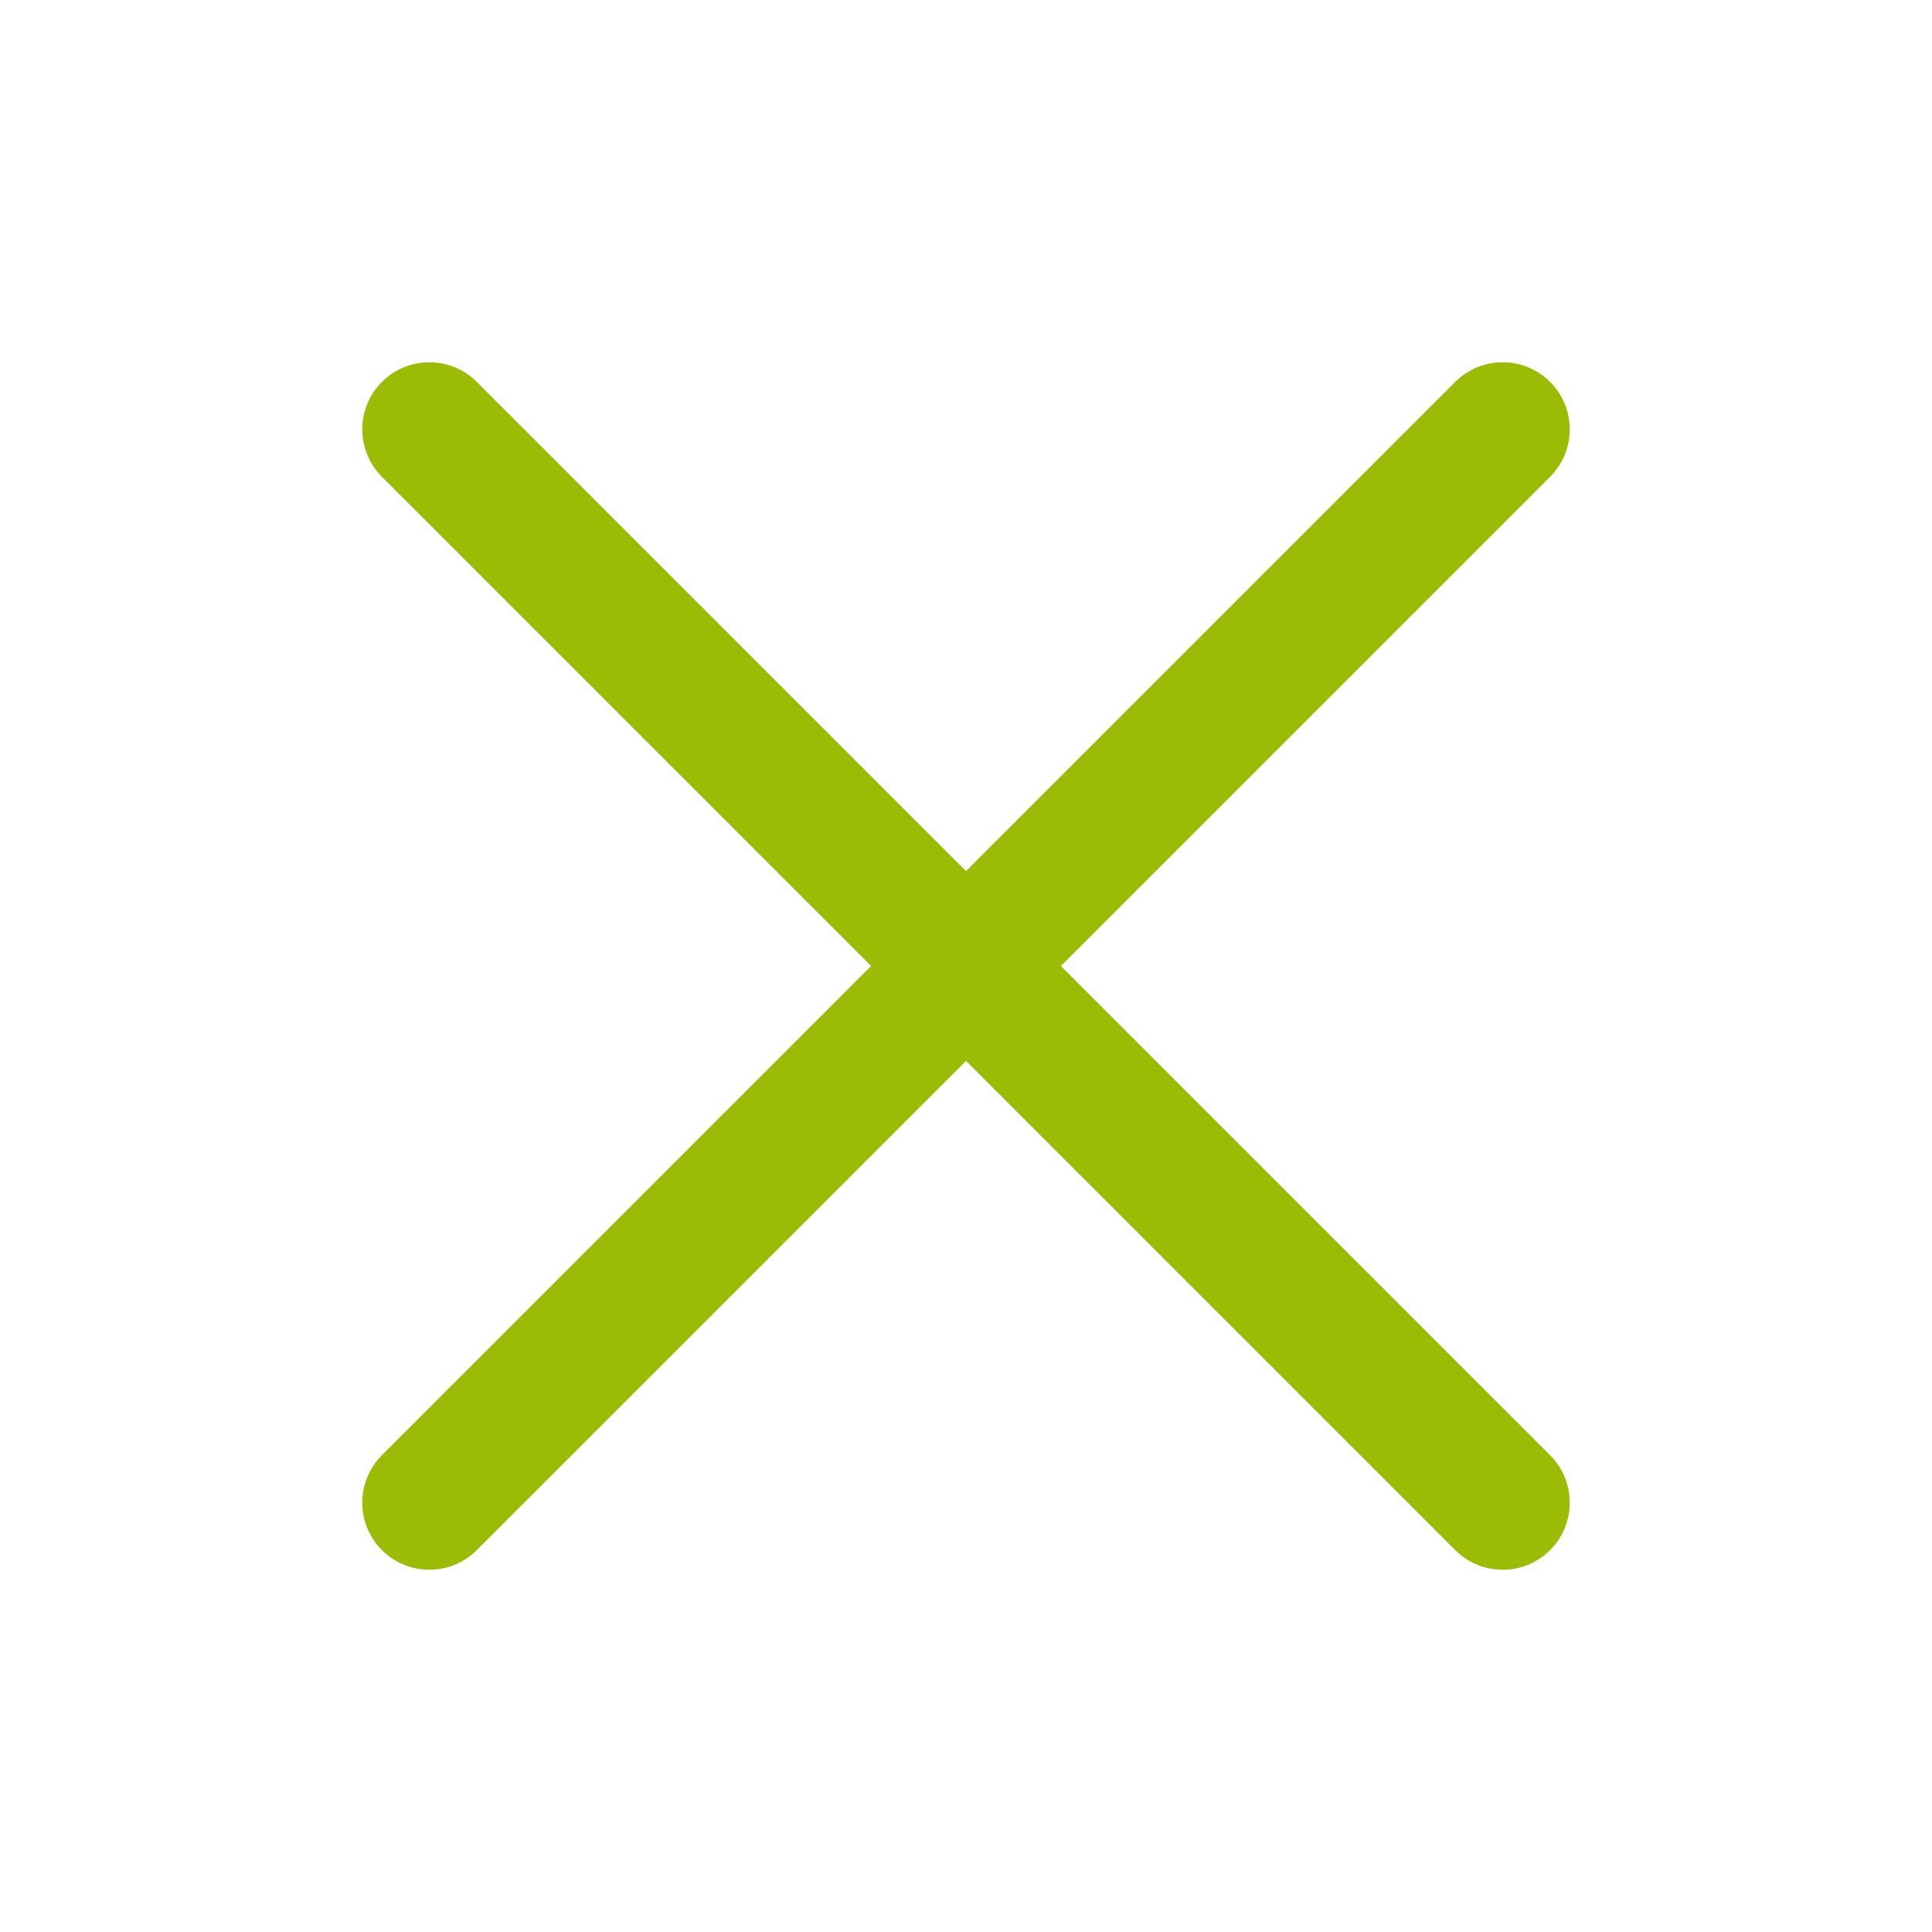
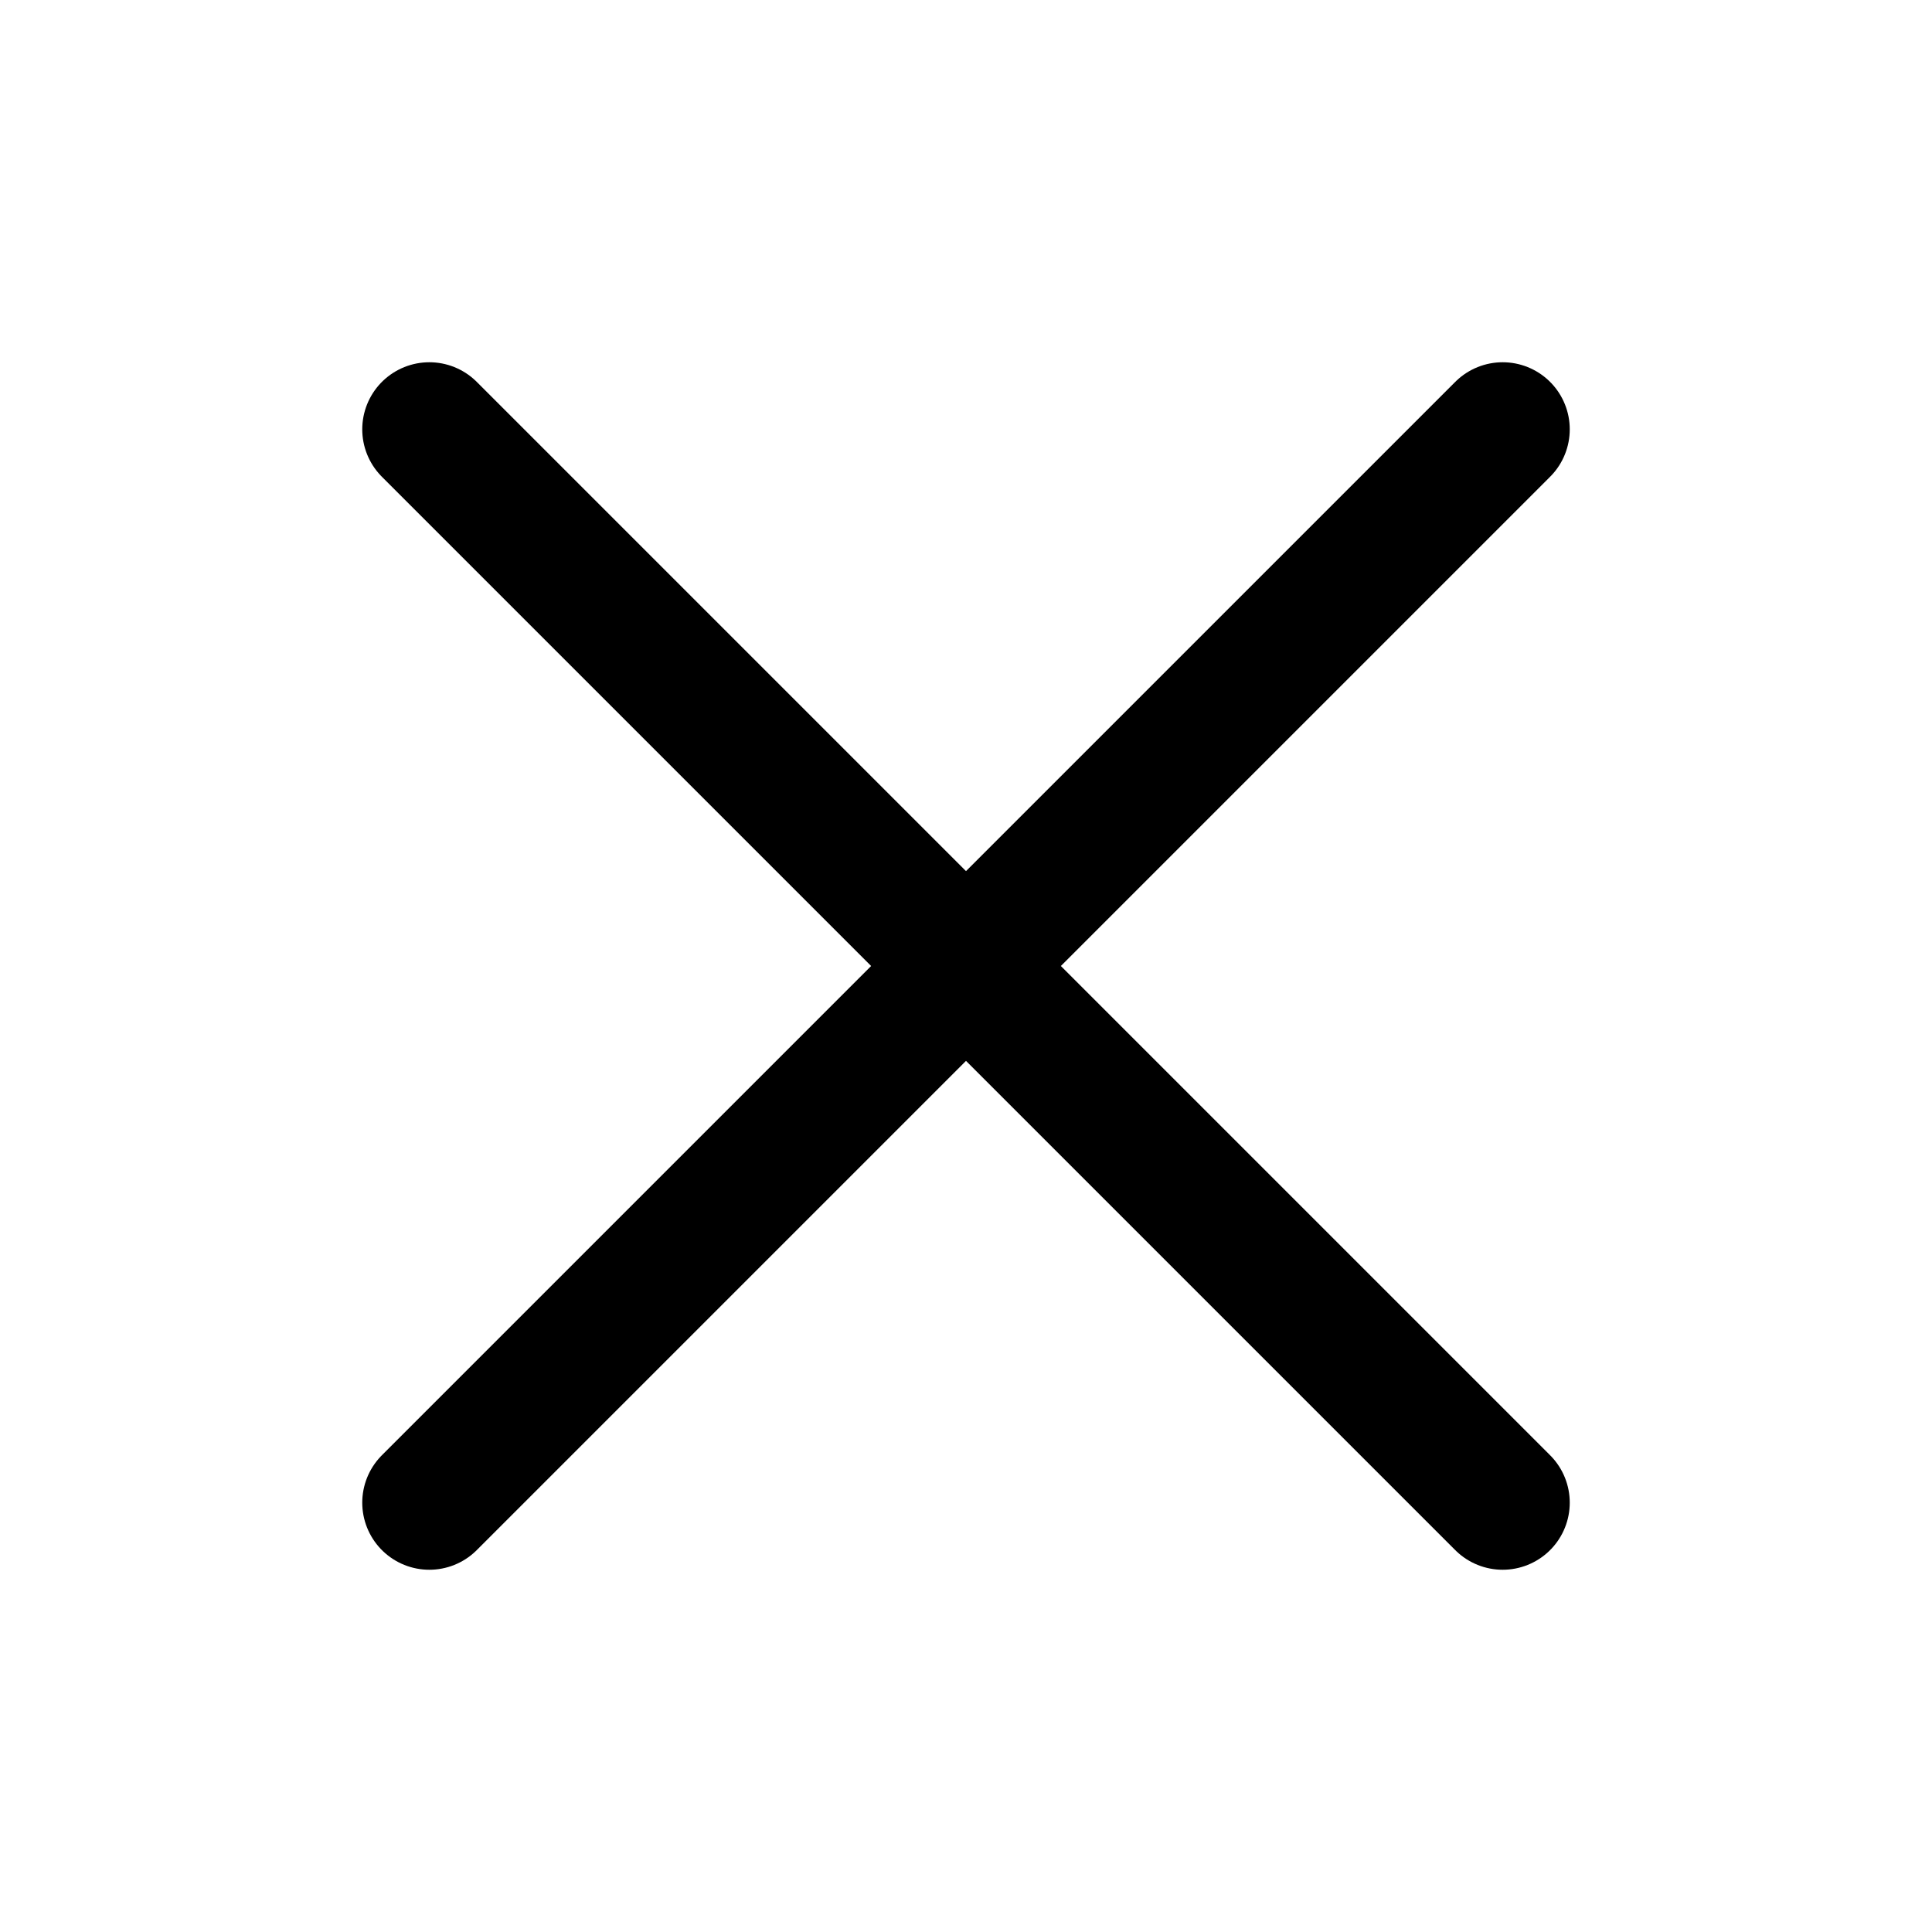
<svg xmlns="http://www.w3.org/2000/svg" width="36" height="36" viewBox="0 0 36 36" fill="none">
-   <path d="M8 8L28 28M8 28L28 8" stroke="#9ABC04" stroke-width="2.5" stroke-linecap="round" stroke-linejoin="round" />
+   <path d="M8 8L28 28M8 28L28 8" stroke="black" stroke-width="2.5" stroke-linecap="round" stroke-linejoin="round" />
</svg>
